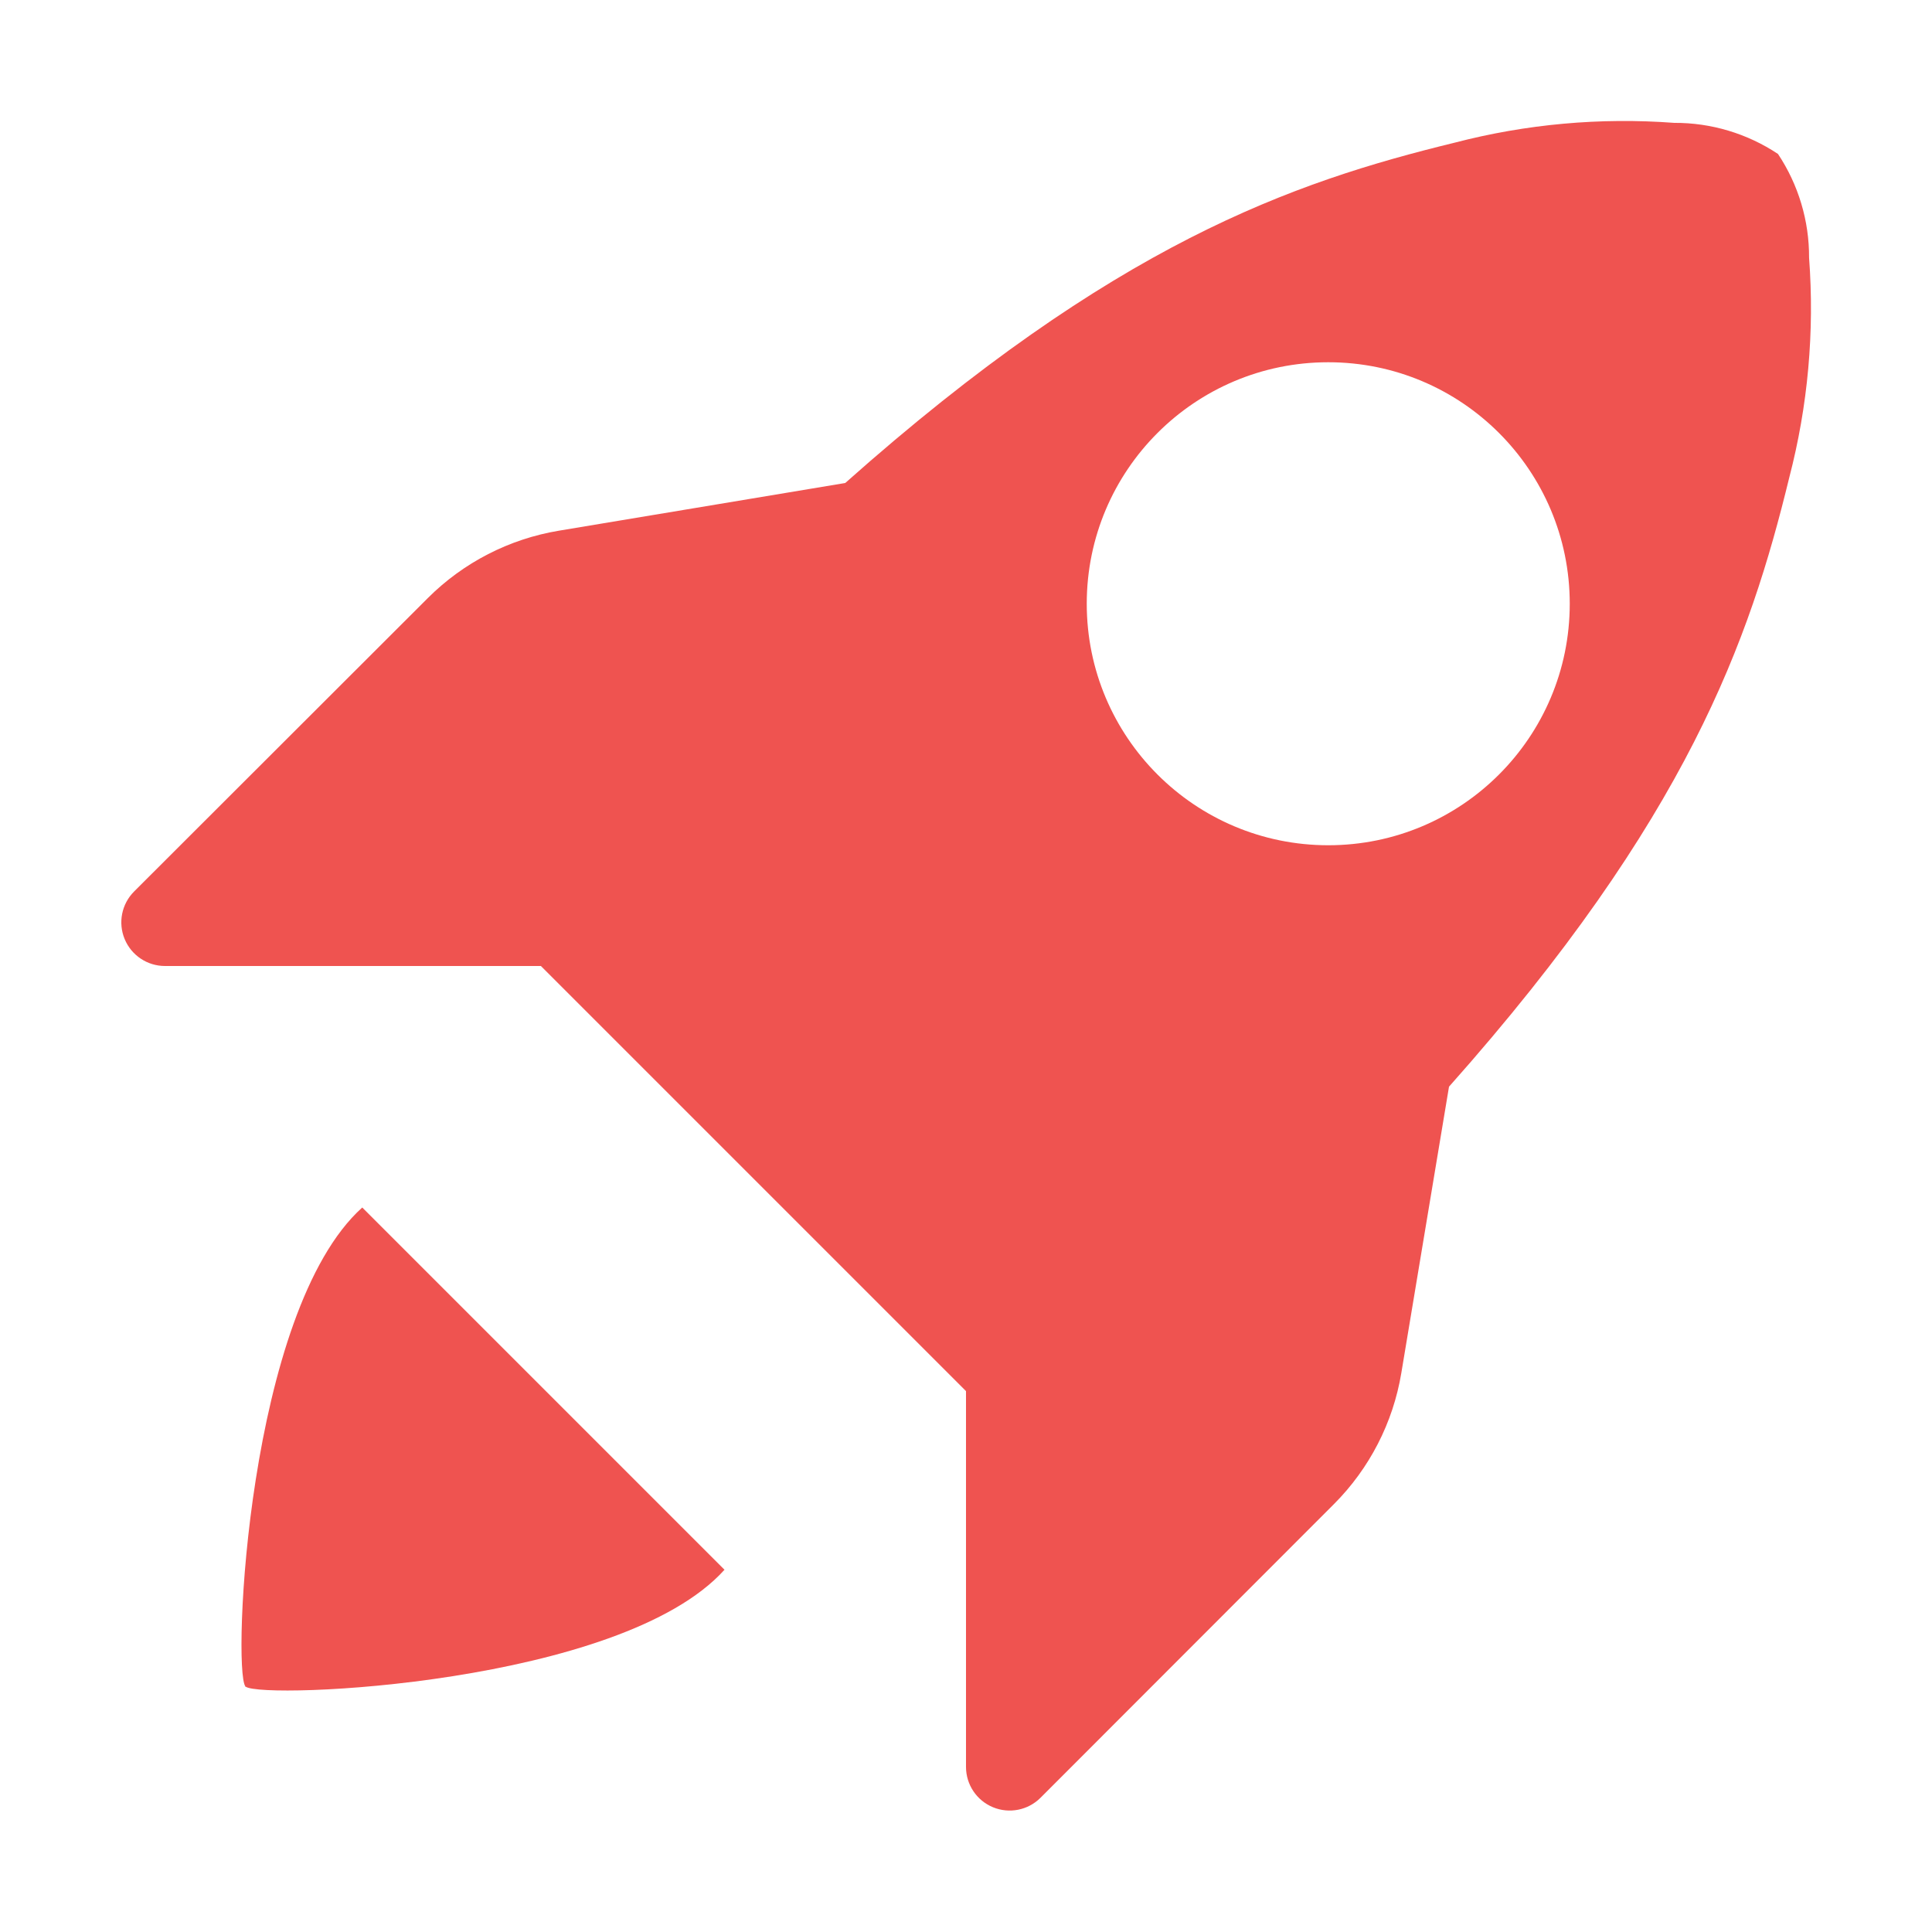
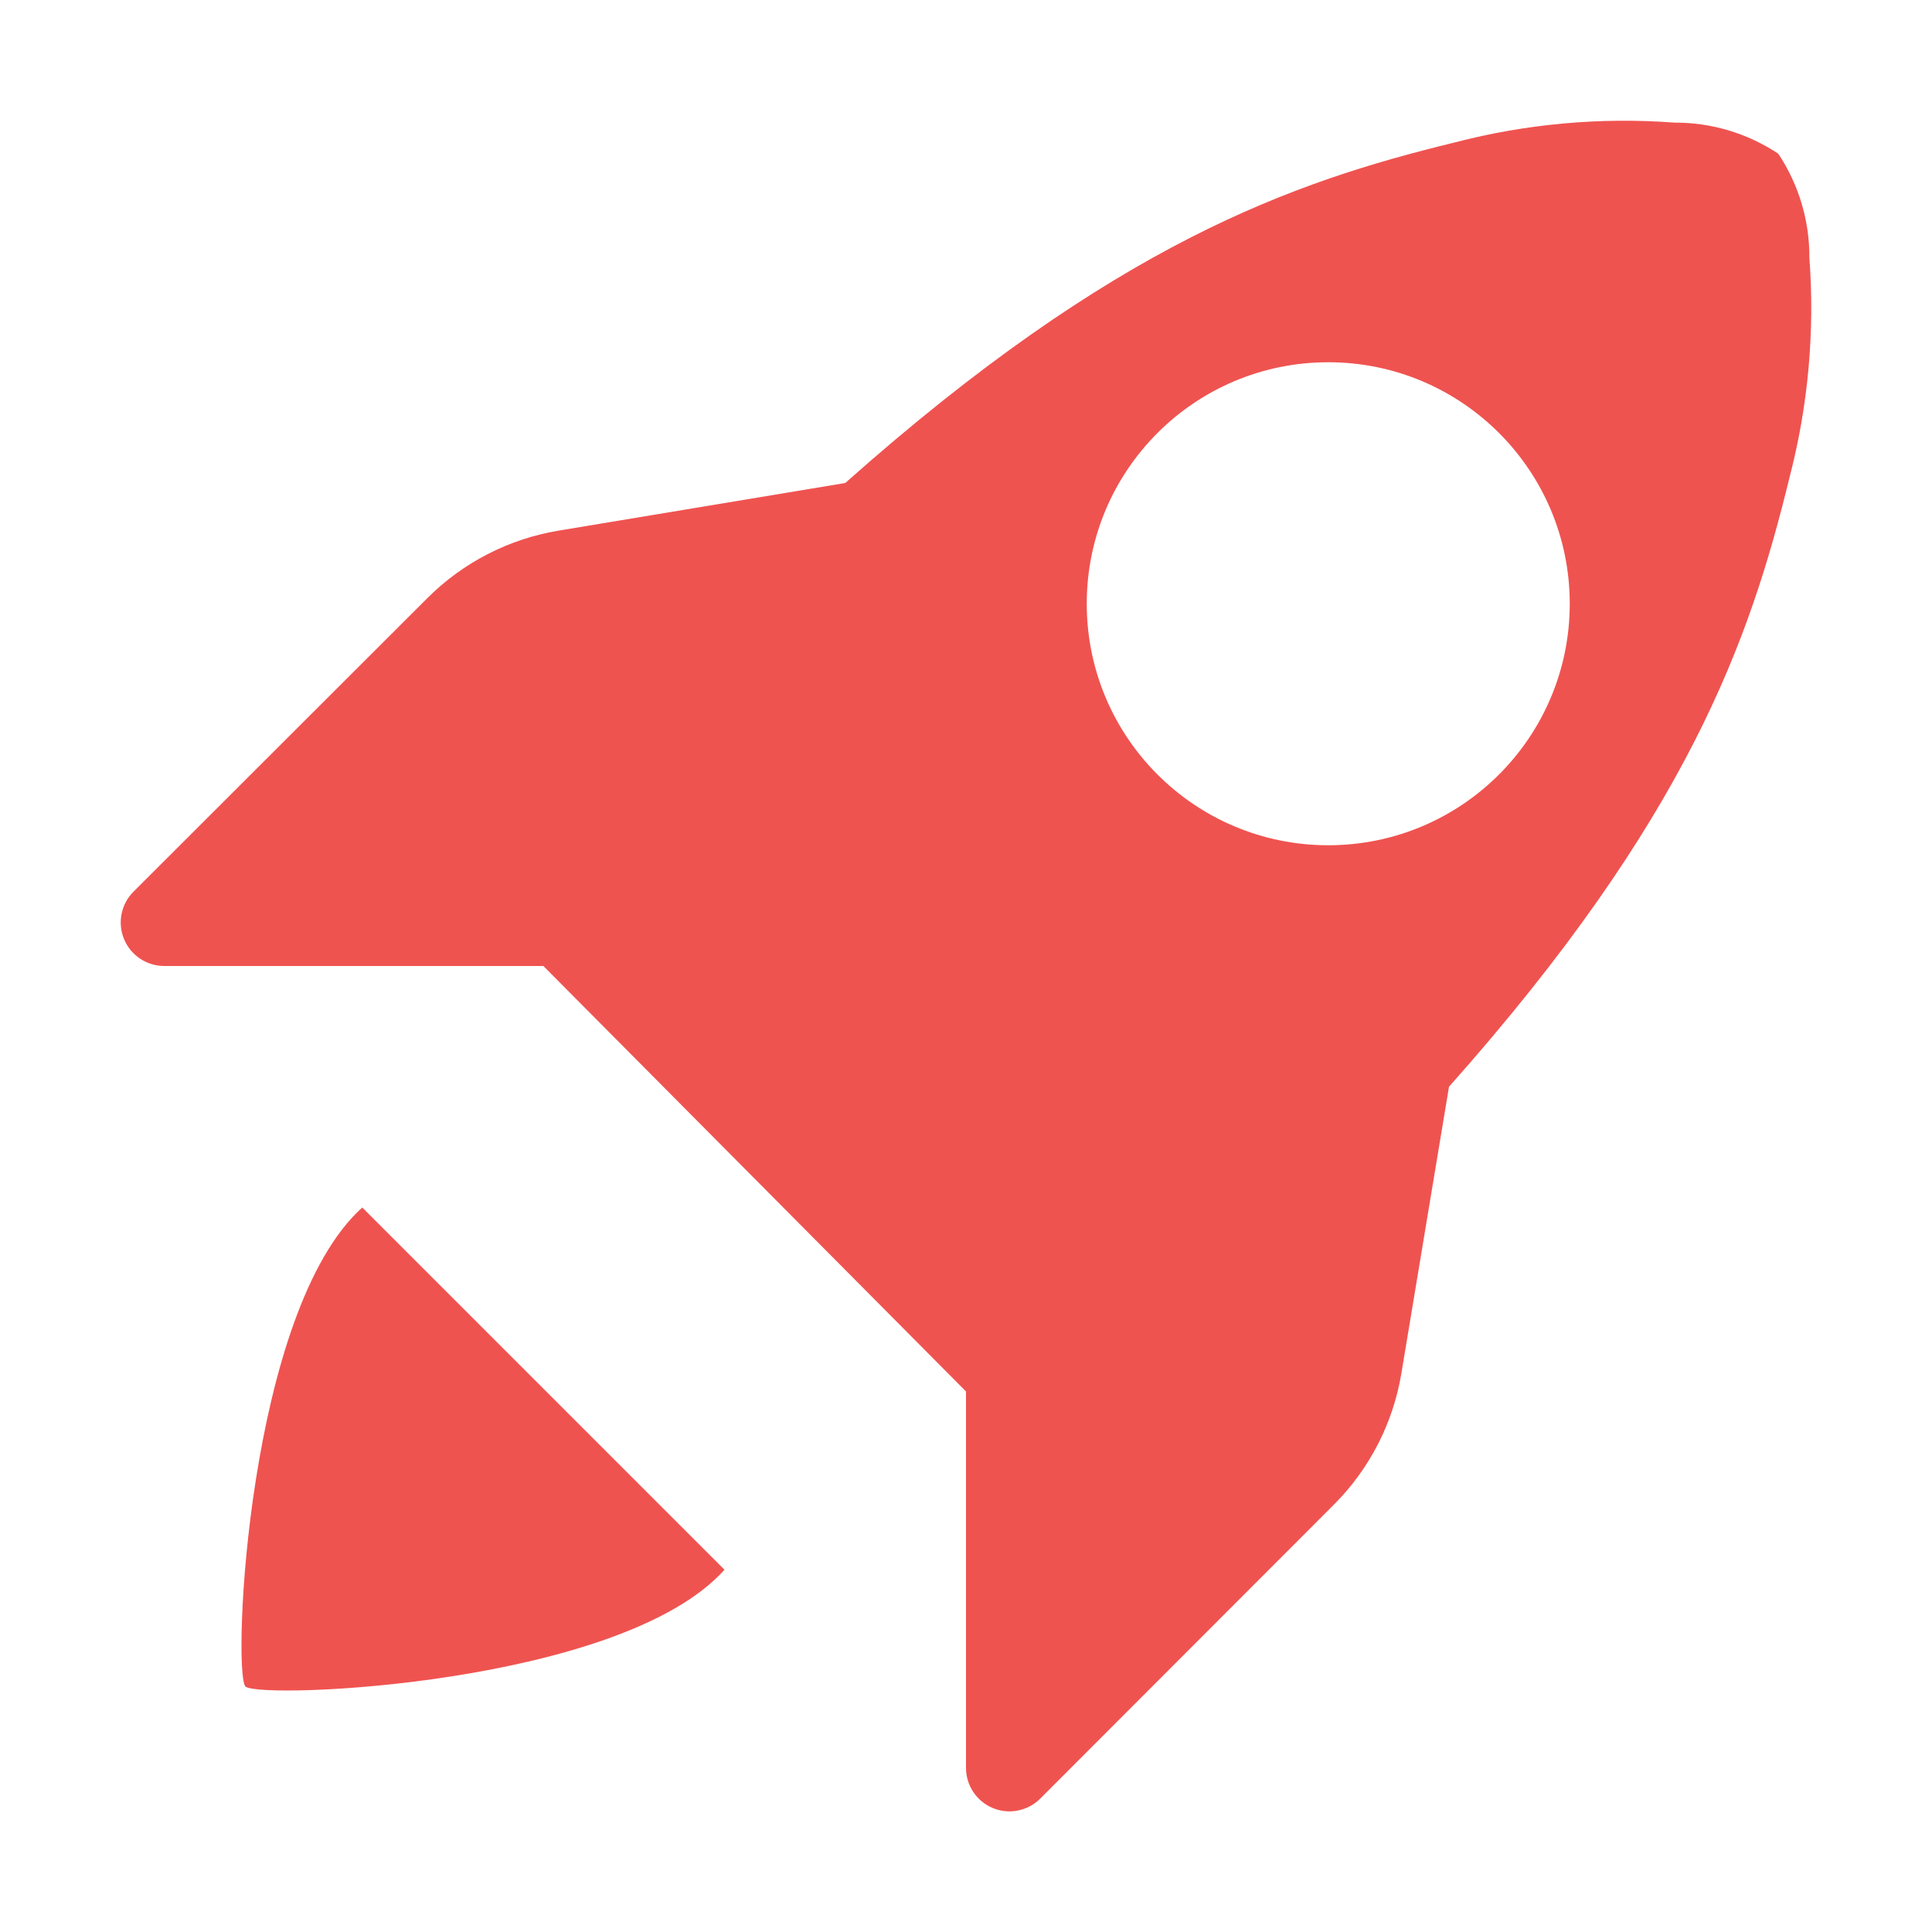
<svg xmlns="http://www.w3.org/2000/svg" viewBox="0 0 32 32">
-   <path d="M12,26c-1.716,1.906-7.64,2.149-7.93,1.937l-.004.003L4.065,27.935l-.005-.002.003-.003C3.851,27.64,4.094,21.716,6,20ZM29.636,7.909c-.655,2.688-1.678,5.639-5.635,10.089l-.002.002L24,18l-.79,4.743a4,4,0,0,1-1.116,2.17l-4.861,4.865A.723.723,0,0,1,16,29.268V23.041l-3.521-3.521L8.959,16H2.732a.723.723,0,0,1-.511-1.234L7.087,9.905A4,4,0,0,1,9.257,8.79L14,8l-.001.001.002-.002c4.451-3.957,7.401-4.98,10.089-5.635a11.132,11.132,0,0,1,3.64-.329,3.076,3.076,0,0,1,1.719.515,3.077,3.077,0,0,1,.515,1.719A11.132,11.132,0,0,1,29.636,7.909ZM26,10a4,4,0,1,0-4,4A4,4,0,0,0,26,10Z" style="fill:#ef5350" />
+   <path d="M12,26c-1.71,1.905-7.641,2.149-7.93,1.937l-.004.003L4.064,27.935l-.005-.002.003-.003C3.851,27.64,4.1,21.715,6,20ZM29.64,7.908C28.985,10.598,27.959,13.547,24,18l-.789,4.749a4.002,4.002,0,0,1-1.116,2.171l-4.863,4.868A.72.72,0,0,1,16,29.277V23.047L9,16H2.723a.721.721,0,0,1-.511-1.232l4.868-4.863A4.003,4.003,0,0,1,9.251,8.789L14,8c4.453-3.959,7.402-4.985,10.092-5.64a11.138,11.138,0,0,1,3.642-.329,3.078,3.078,0,0,1,1.72.515,3.078,3.078,0,0,1,.515,1.72A11.14,11.14,0,0,1,29.64,7.908ZM26,10a4,4,0,1,0-4,4A4,4,0,0,0,26,10Z" style="fill:#ef5350" />
</svg>
